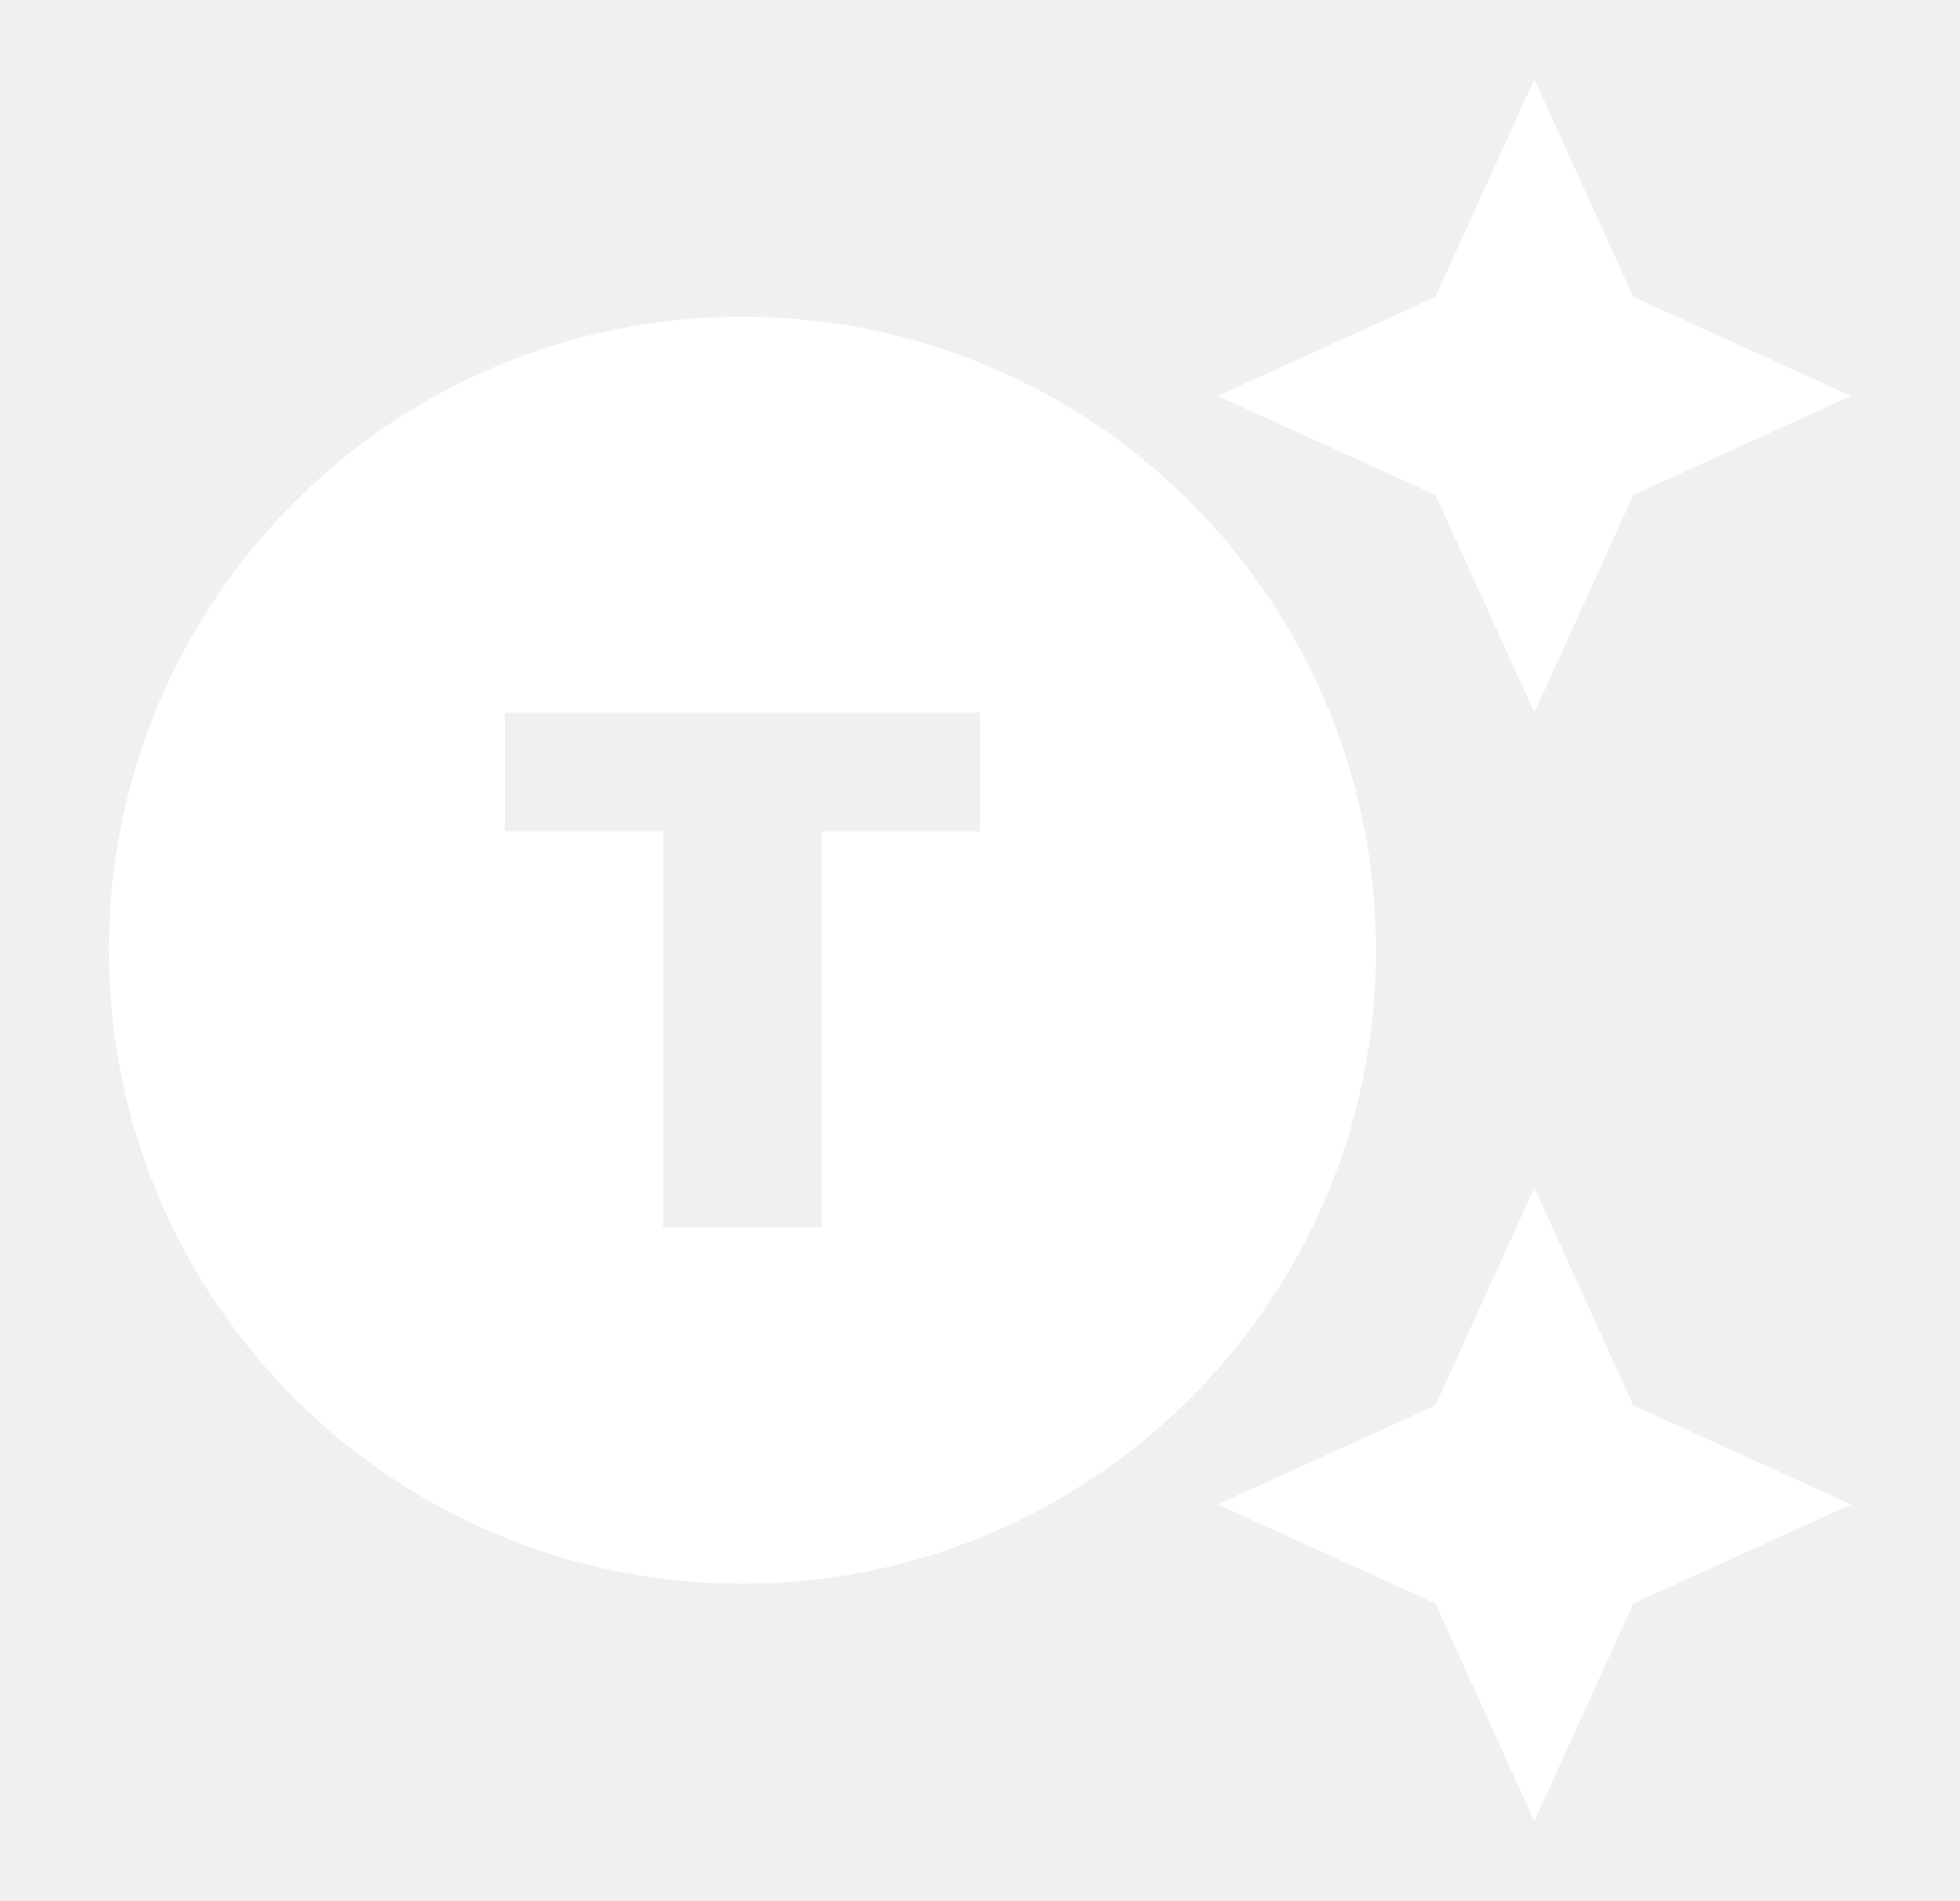
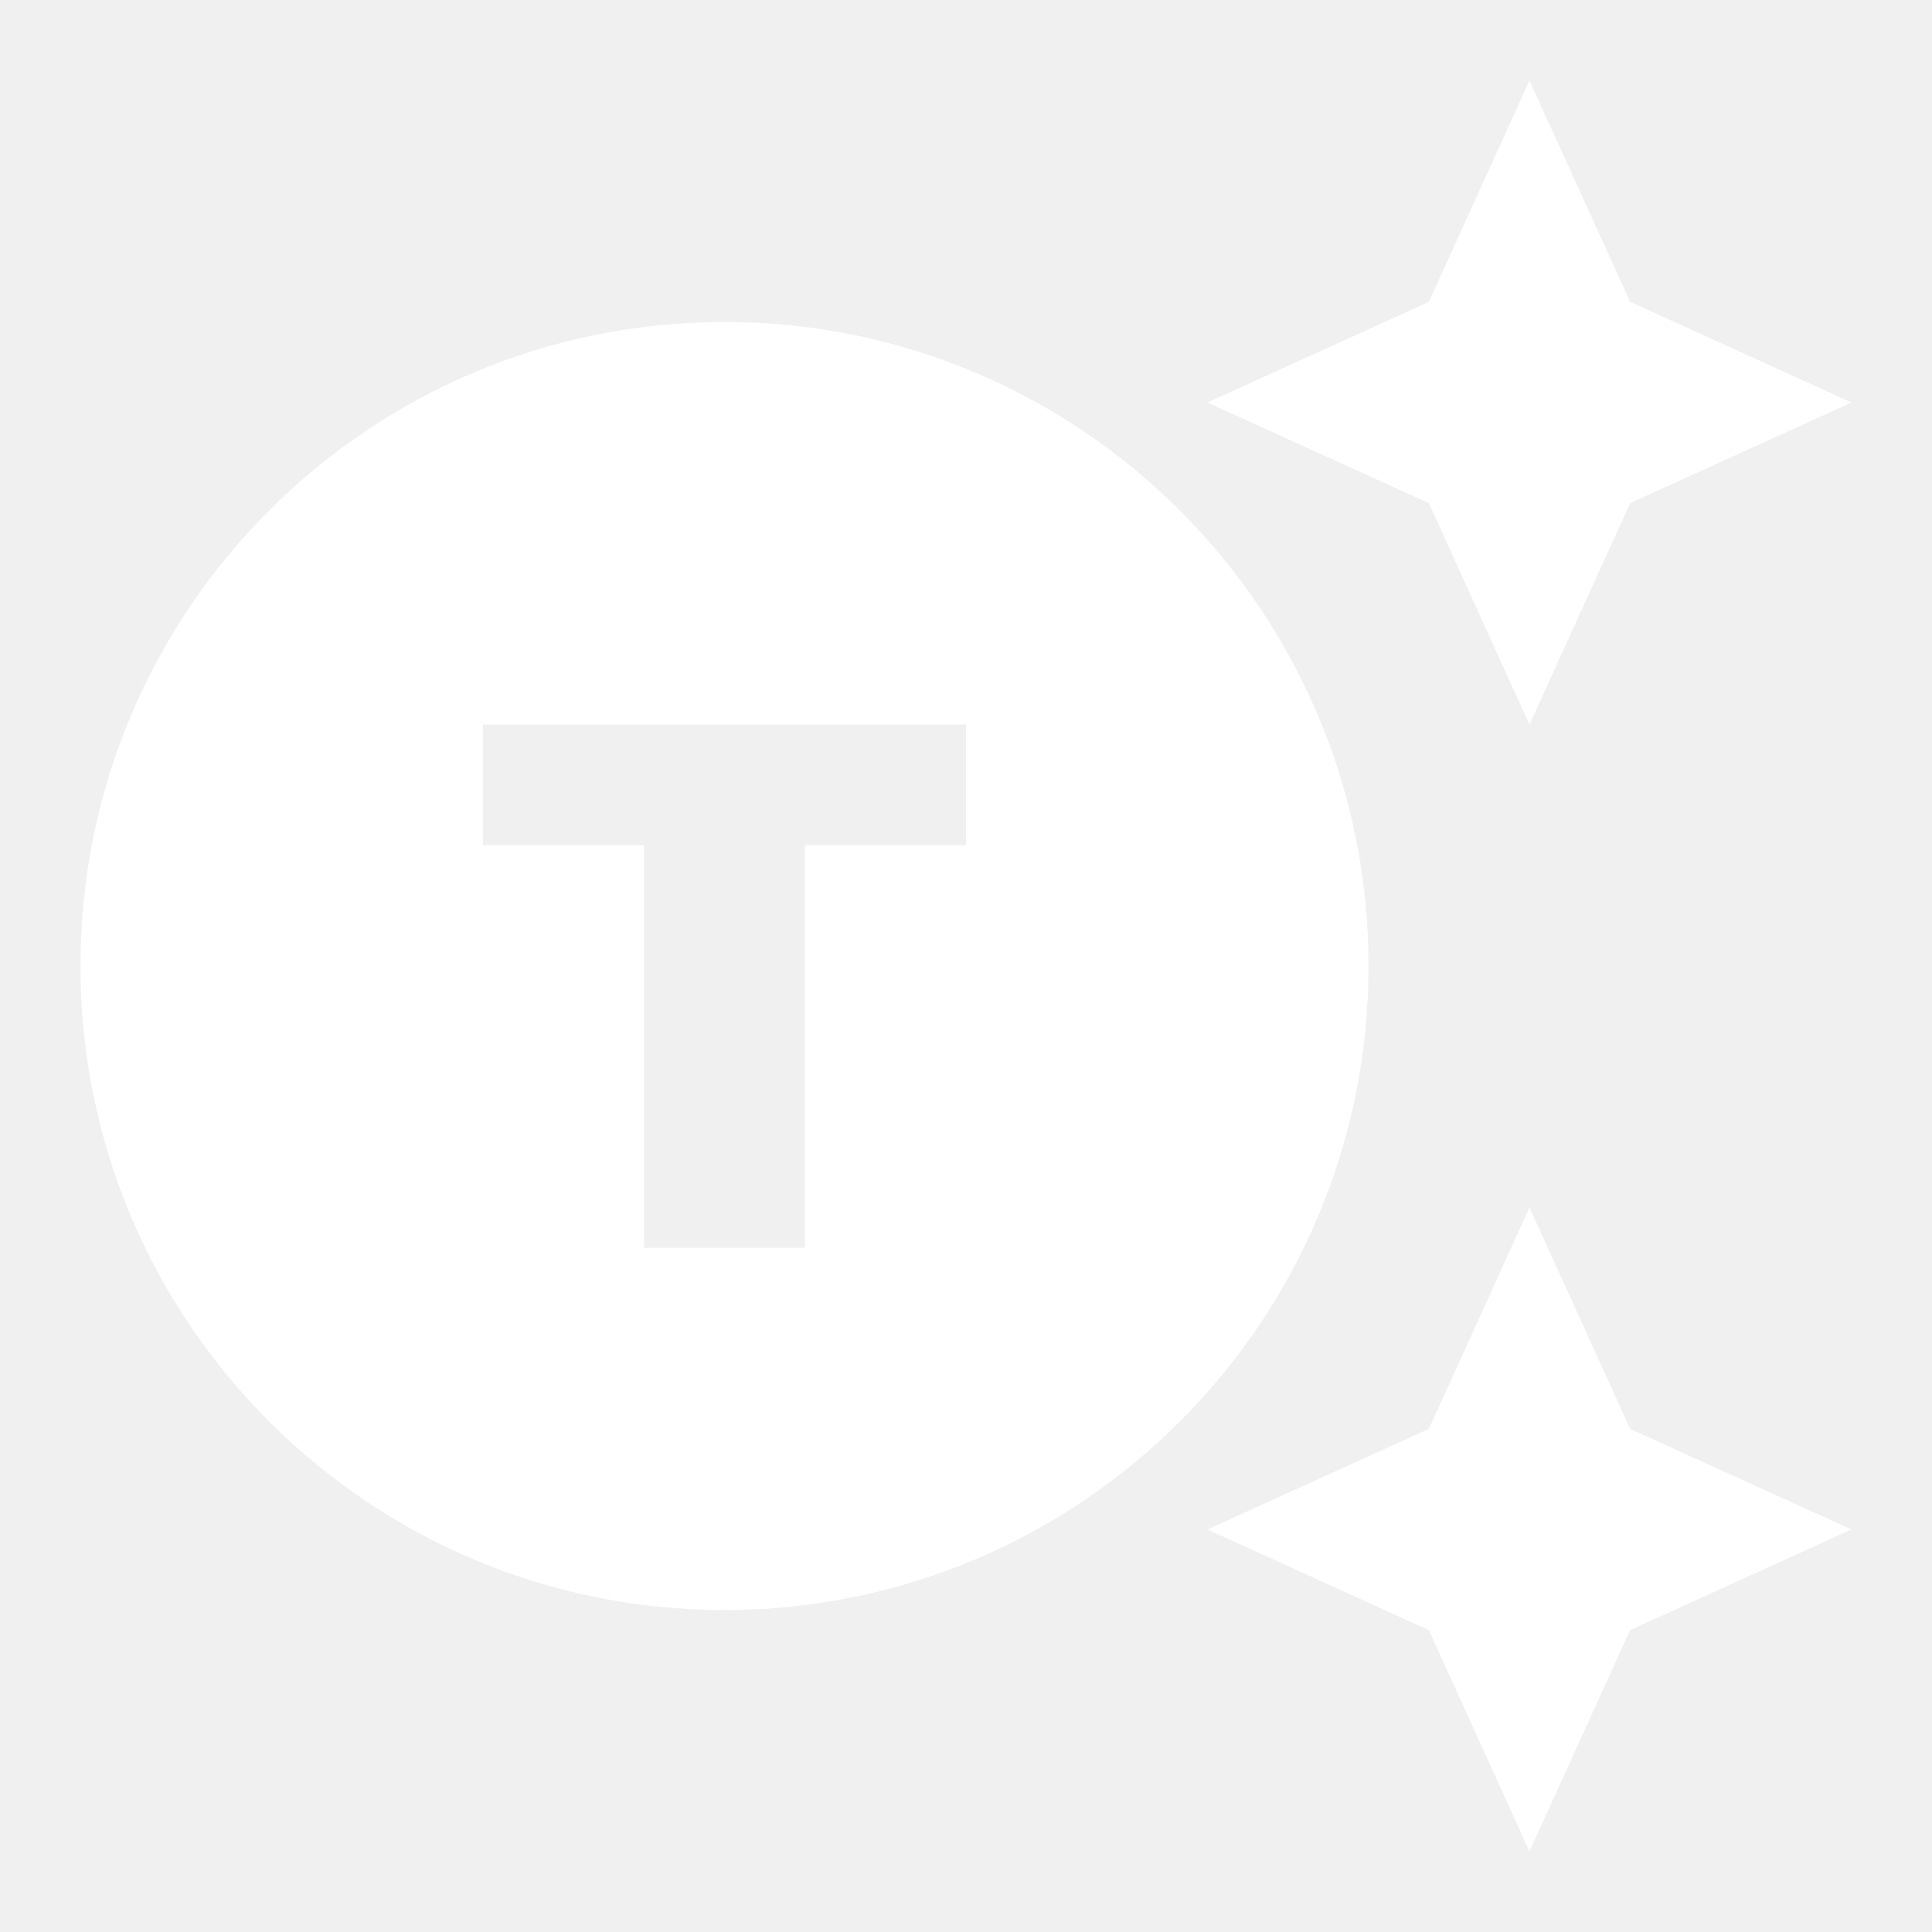
- <svg xmlns="http://www.w3.org/2000/svg" width="33" height="32" viewBox="0 0 33 32" fill="none">
-   <path d="M12.5 5.333C6.607 5.333 1.833 10.107 1.833 16C1.833 21.893 6.607 26.667 12.5 26.667C18.393 26.667 23.167 21.893 23.167 16C23.167 10.107 18.393 5.333 12.5 5.333ZM16.5 14H13.833V20.667H11.167V14H8.5V12H16.5V14ZM27.5 5L31.167 6.667L27.5 8.333L25.833 12L24.167 8.333L20.5 6.667L24.167 5L25.833 1.333L27.5 5ZM27.5 23.667L31.167 25.333L27.5 27L25.833 30.667L24.167 27L20.5 25.333L24.167 23.667L25.833 20L27.5 23.667Z" fill="white" />
+ <svg xmlns="http://www.w3.org/2000/svg" width="32" height="32" viewBox="0 0 32 32" fill="none">
+   <path d="M16 14.5H16.5V14V12V11.5H16H8H7.5V12V14V14.5H8H10.167V20.667V21.167H10.667H13.333H13.833V20.667V14.5H16ZM26.545 5.207L26.622 5.378L26.793 5.455L29.458 6.667L26.793 7.878L26.622 7.956L26.545 8.126L25.333 10.792L24.122 8.126L24.044 7.956L23.873 7.878L21.208 6.667L23.873 5.455L24.044 5.378L24.122 5.207L25.333 2.542L26.545 5.207ZM26.545 23.873L26.622 24.044L26.793 24.122L29.458 25.333L26.793 26.545L26.622 26.622L26.545 26.793L25.333 29.458L24.122 26.793L24.044 26.622L23.873 26.545L21.208 25.333L23.873 24.122L24.044 24.044L24.122 23.873L25.333 21.208L26.545 23.873ZM1.833 16C1.833 10.383 6.383 5.833 12 5.833C17.617 5.833 22.167 10.383 22.167 16C22.167 21.617 17.617 26.167 12 26.167C6.383 26.167 1.833 21.617 1.833 16Z" fill="white" stroke="white" />
</svg>
